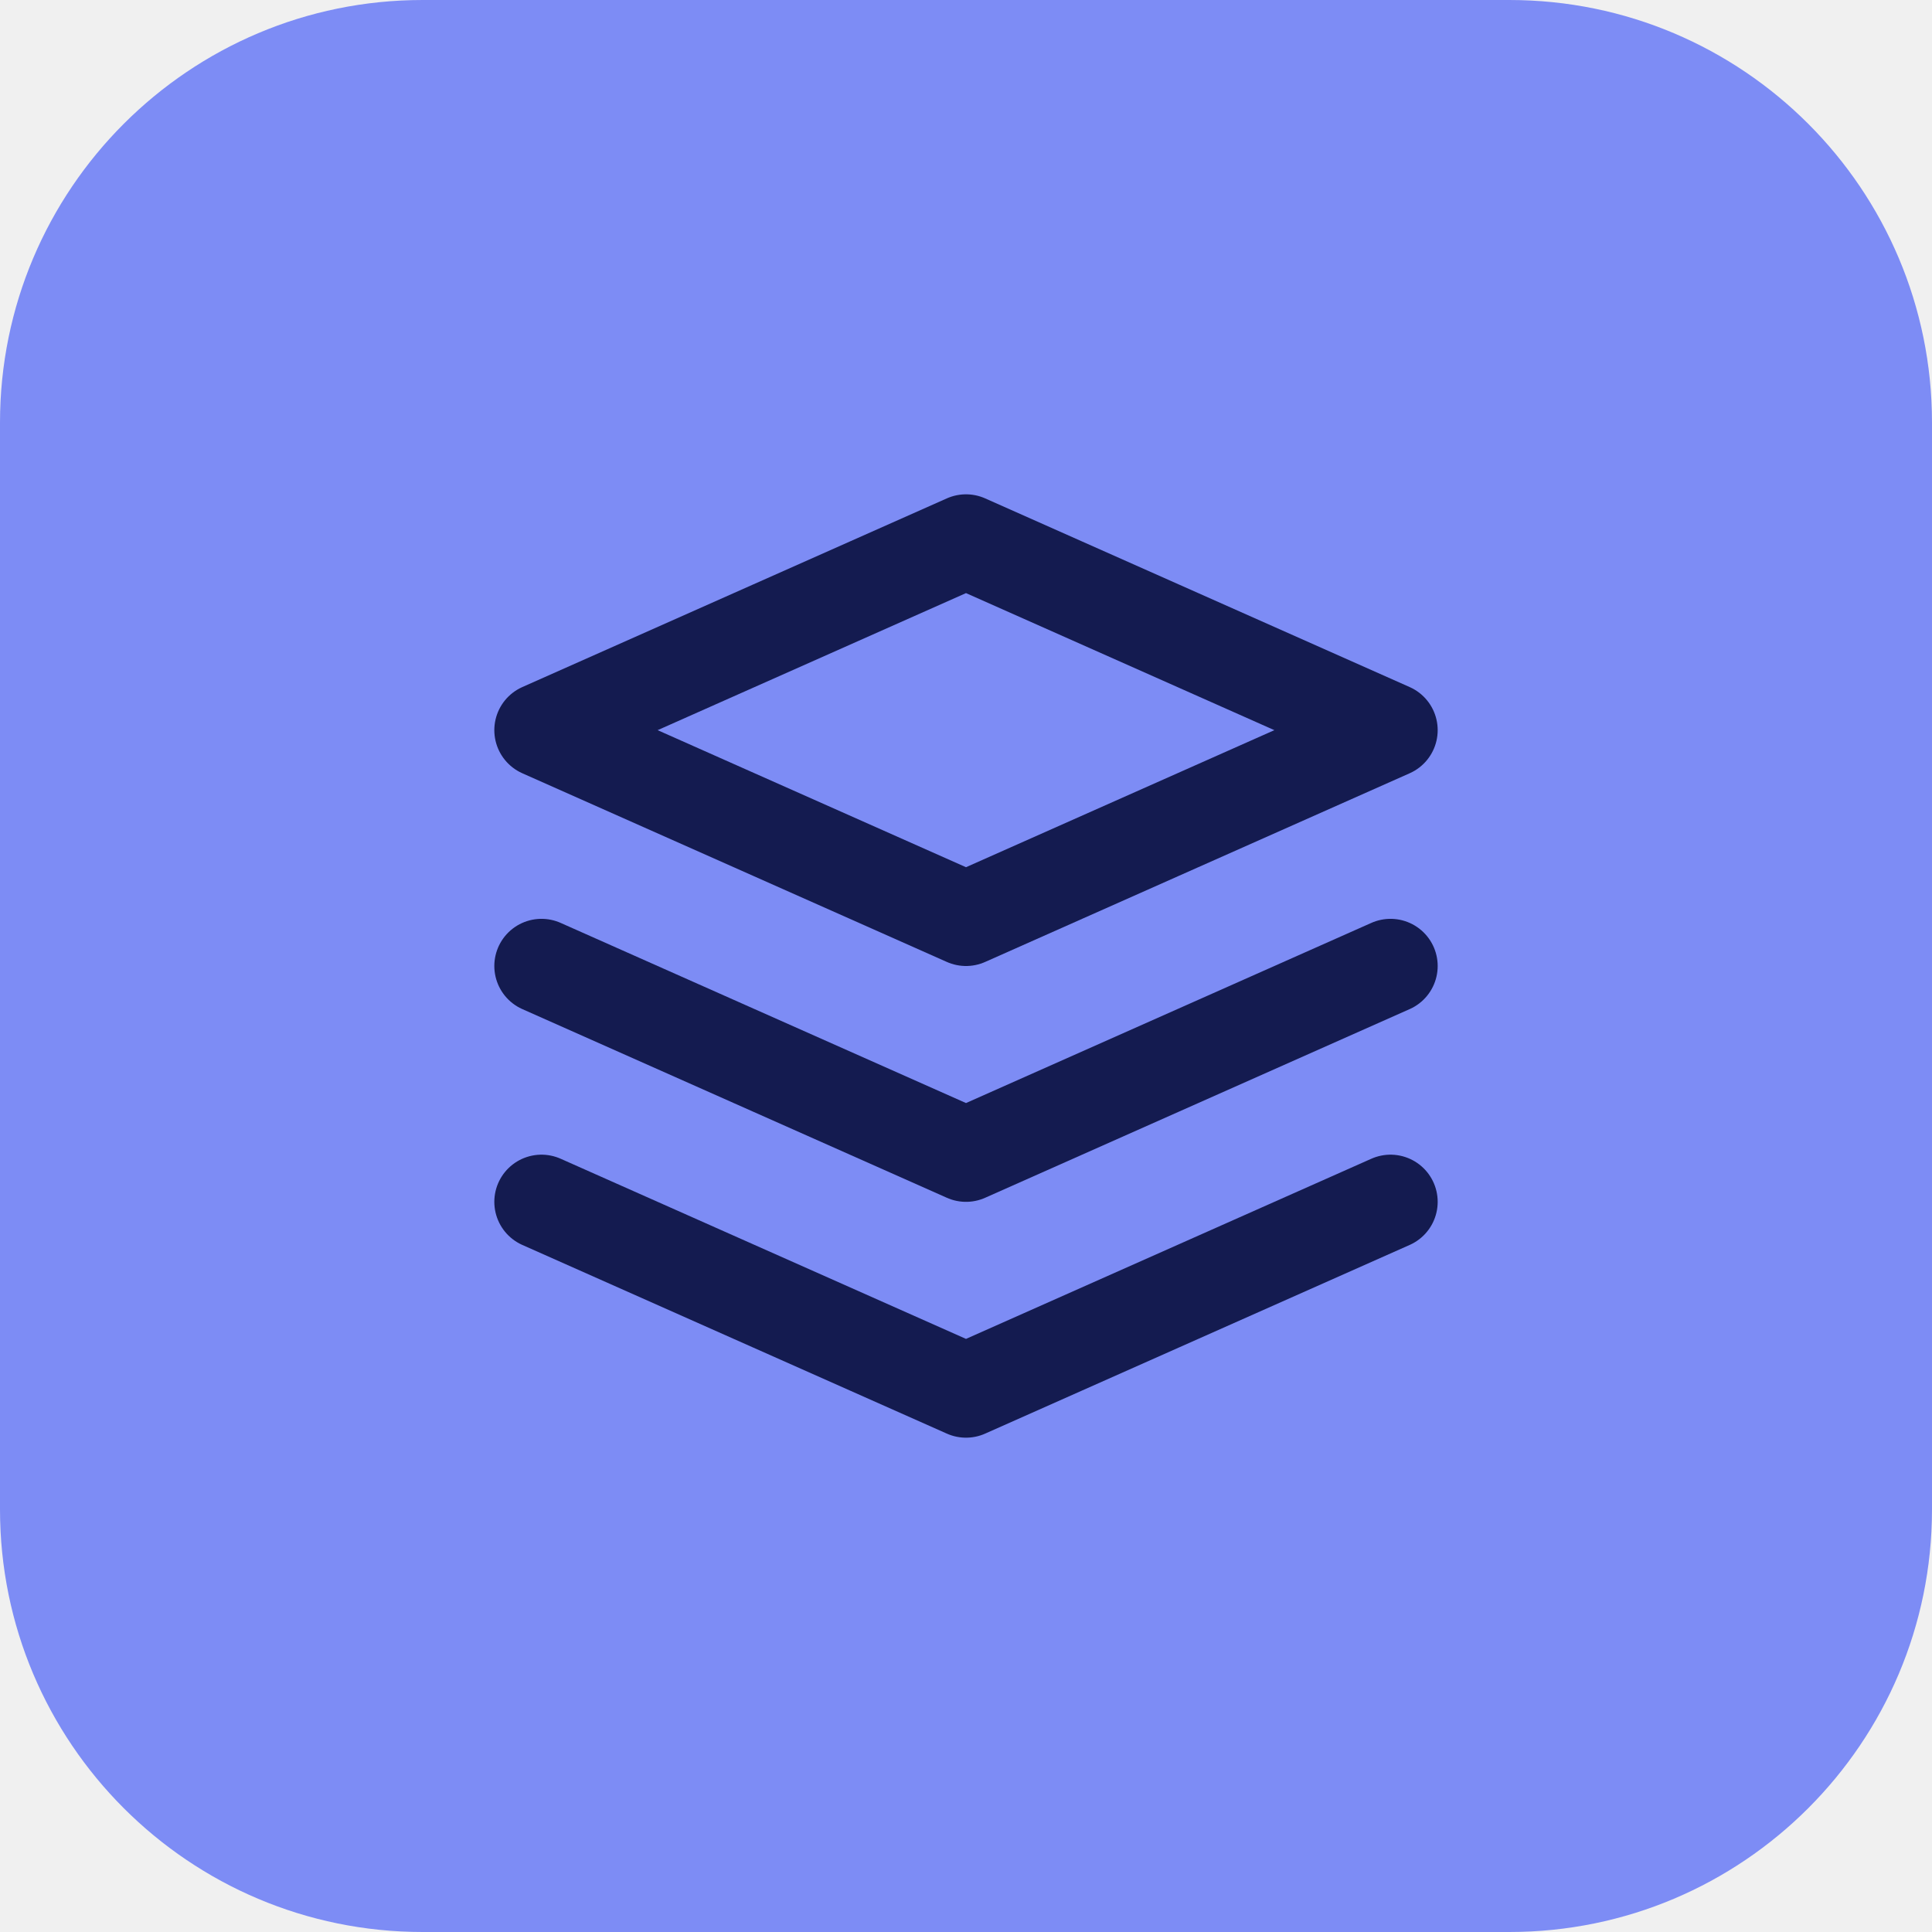
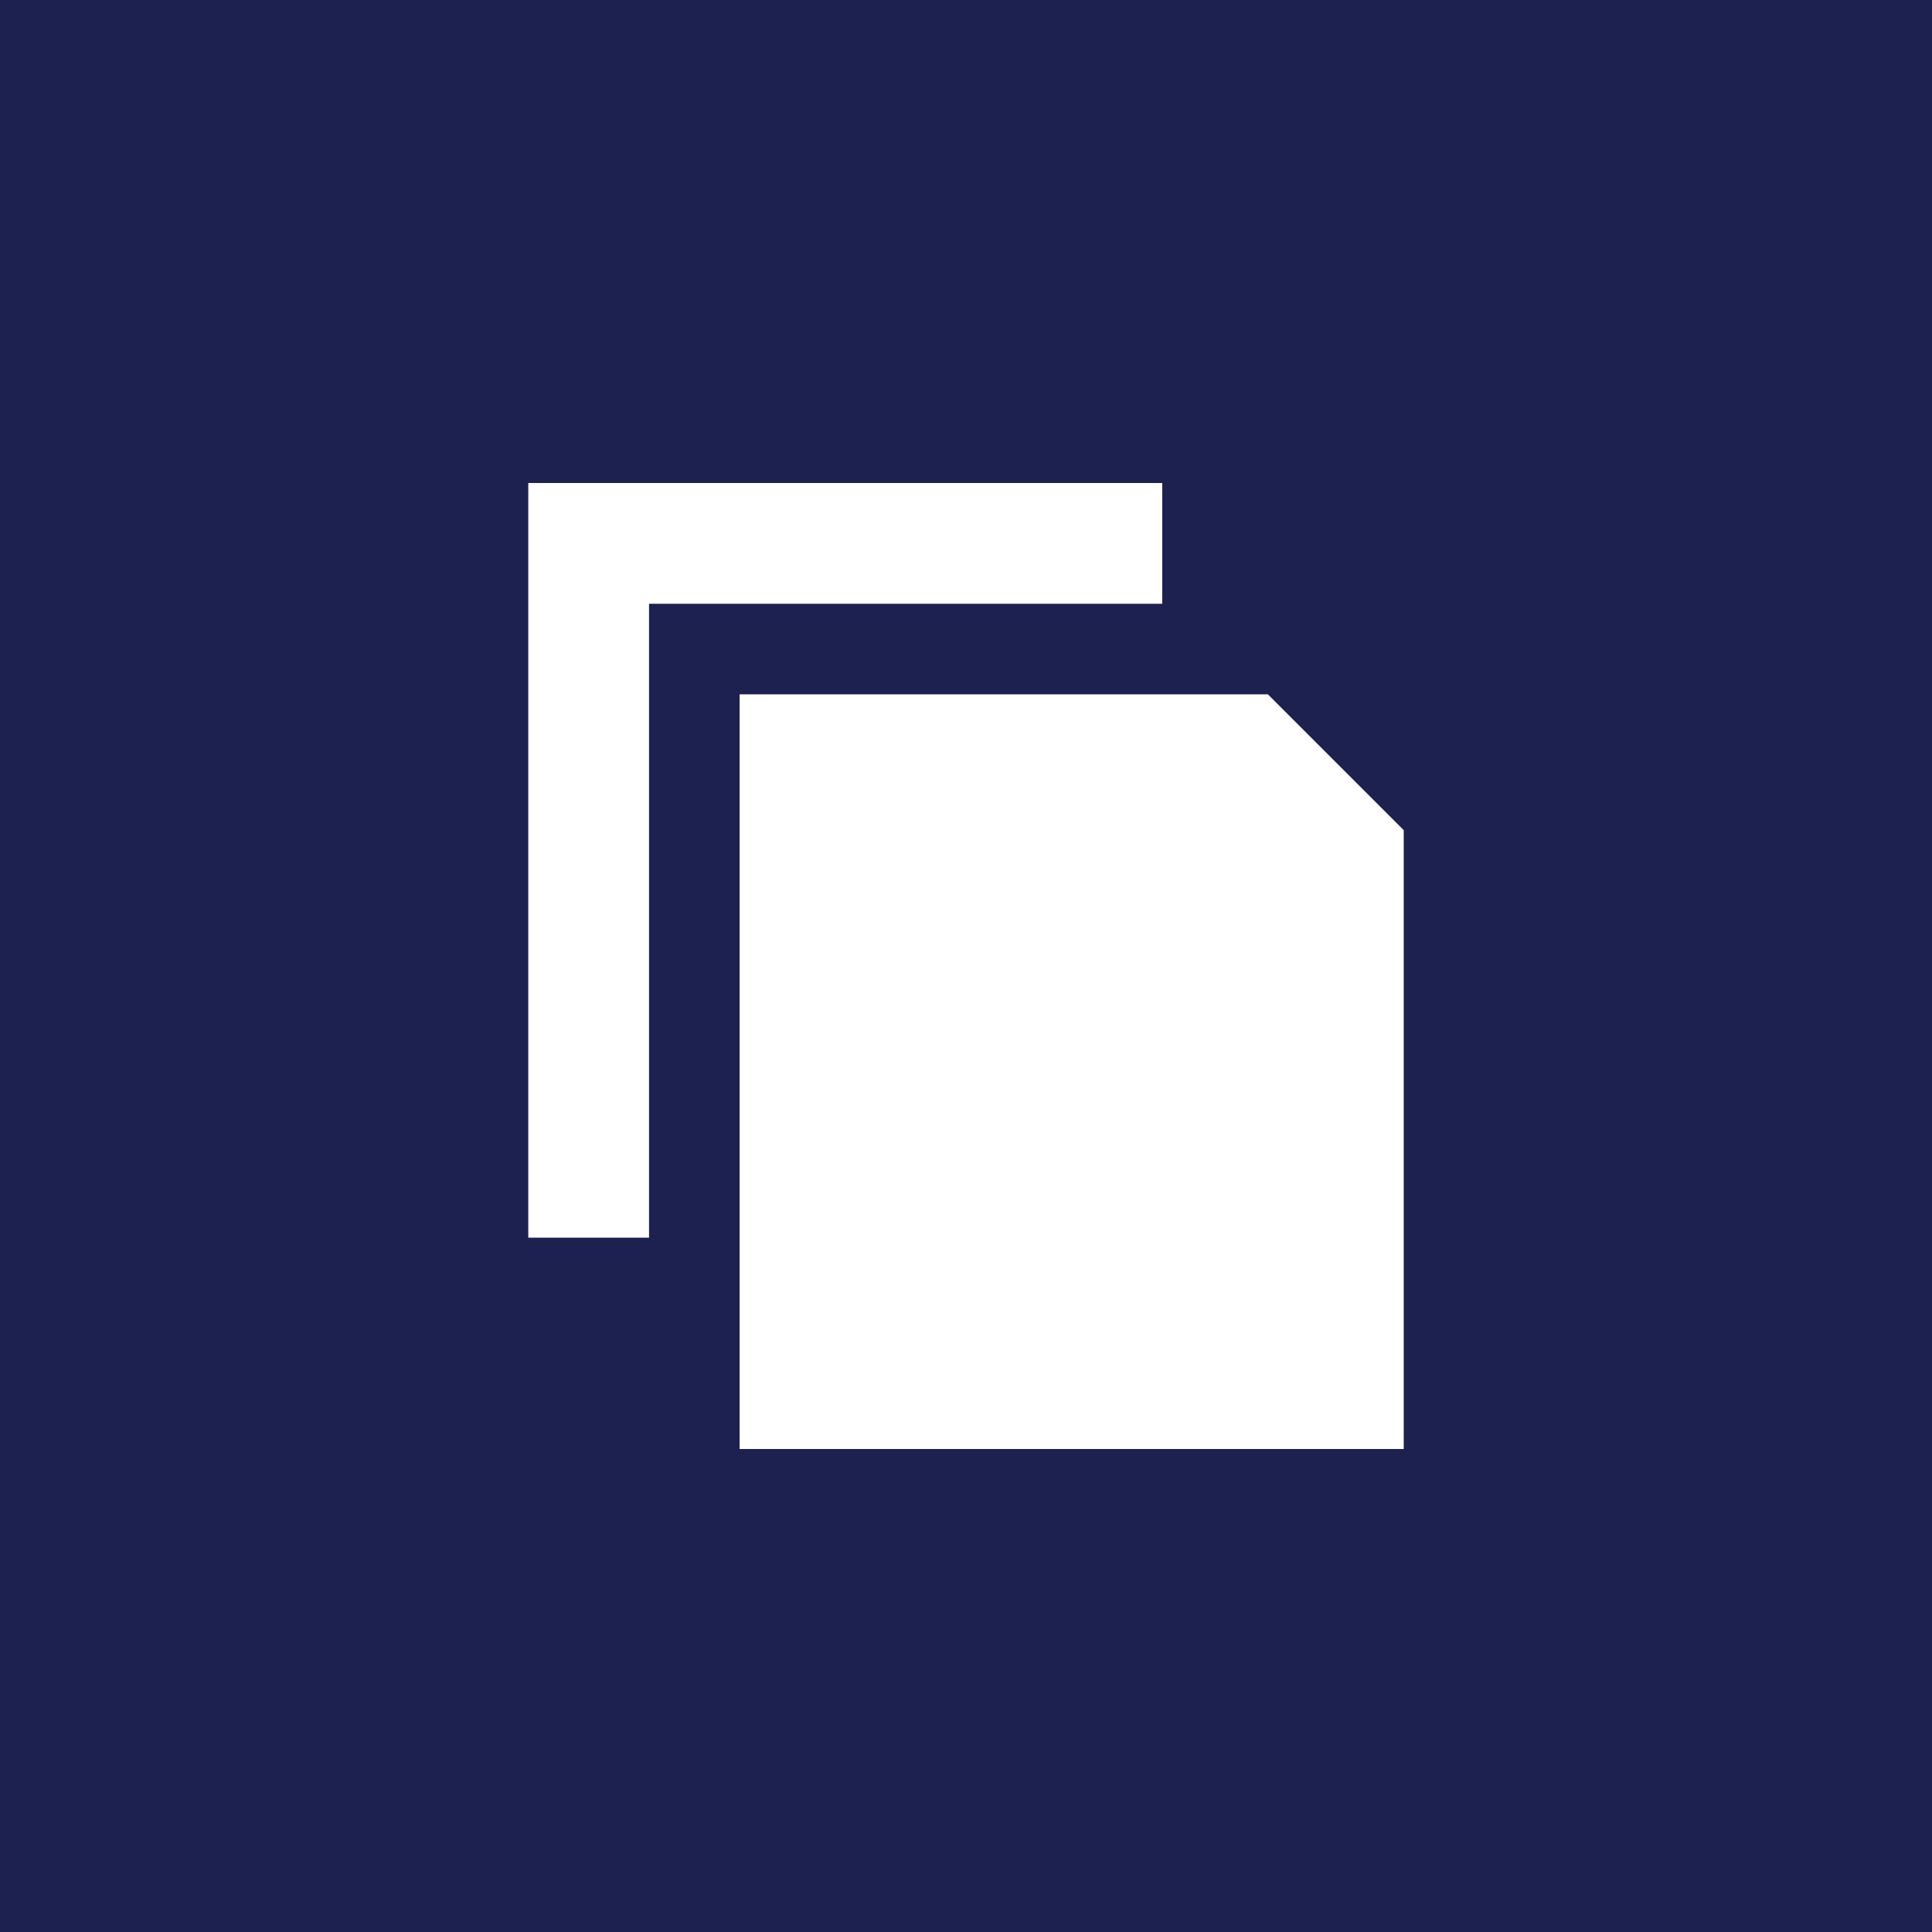
<svg xmlns="http://www.w3.org/2000/svg" viewBox="0 0 512 512" role="img" aria-label="bid">
-   <rect width="512" height="512" rx="112" fill="#7D8CF5" />
-   <g fill="none" stroke="#141B50" stroke-width="2" stroke-linecap="round" stroke-linejoin="round" transform="translate(106 106) scale(12.5)">
-     <path d="M3 7l9-4 9 4-9 4-9-4z" />
-     <path d="M3 12l9 4 9-4" />
-     <path d="M3 17l9 4 9-4" />
-   </g>
+   <rect width="512" height="512" fill="#1C2150" />
+   <path d="M0 0H42V8H8V50H0Z M14 14H49L58 23V64H14Z" transform="translate(140 128) scale(4)" fill="#FFFFFF" />
</svg>
